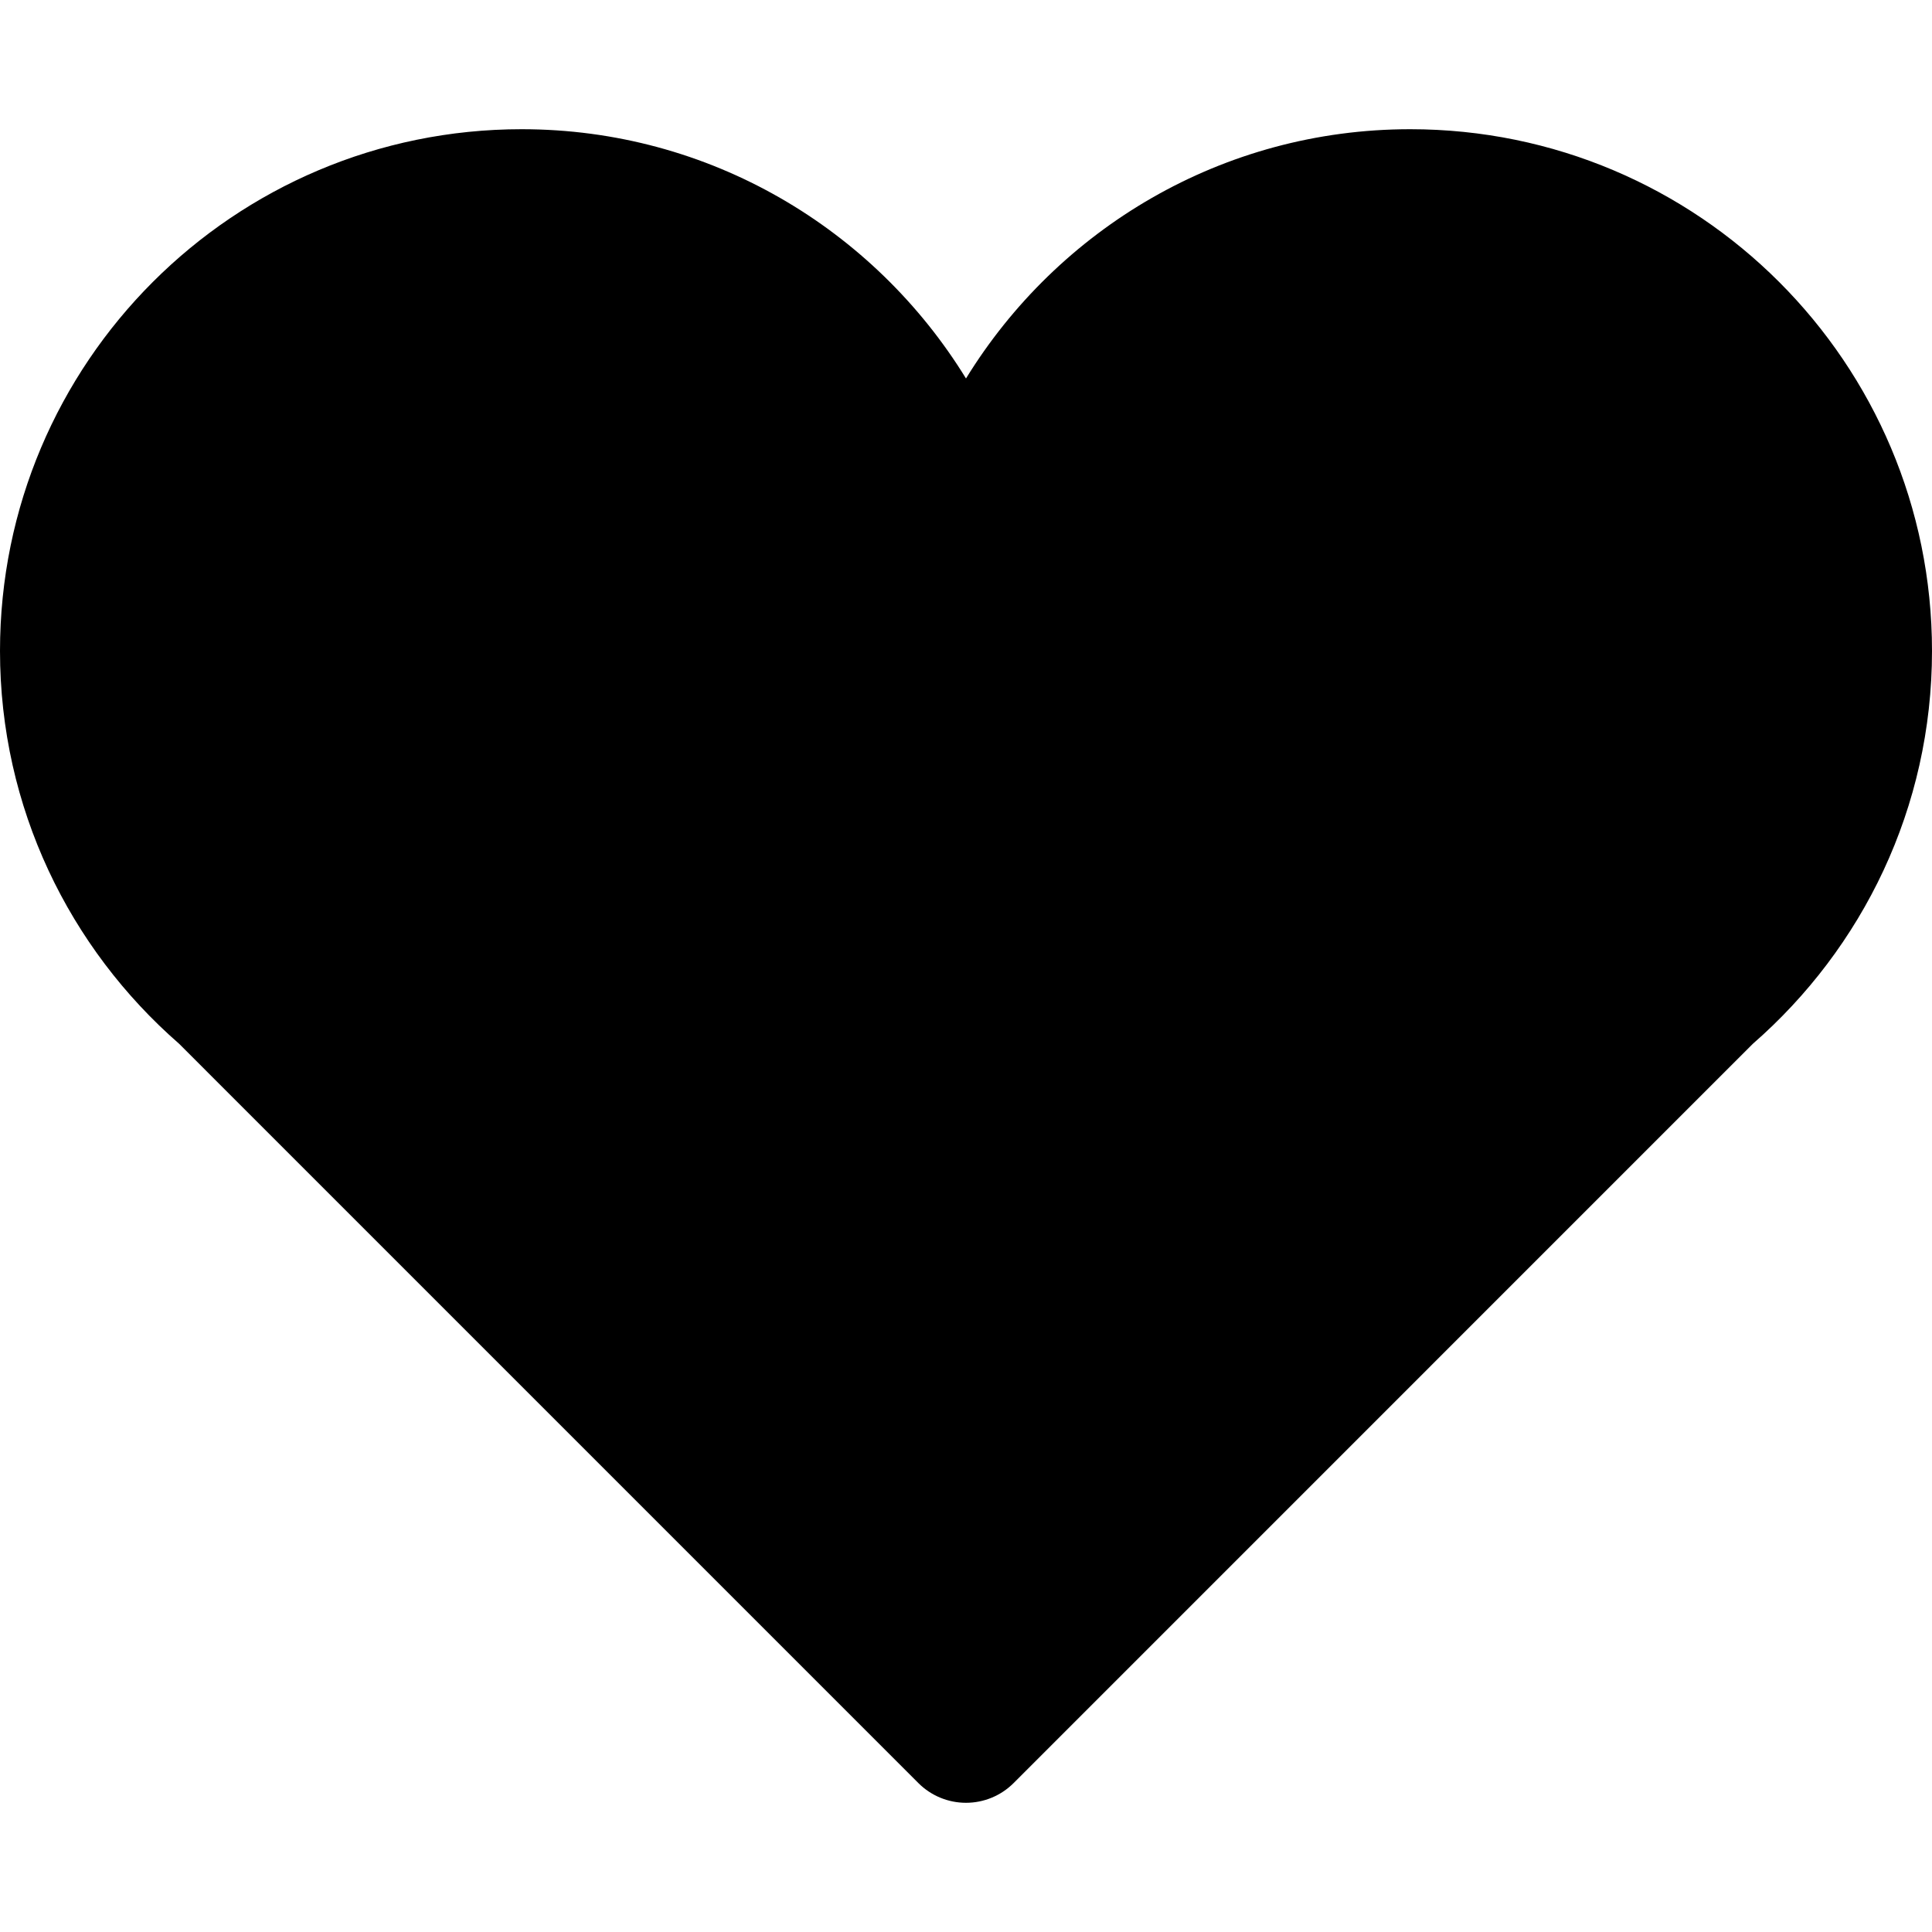
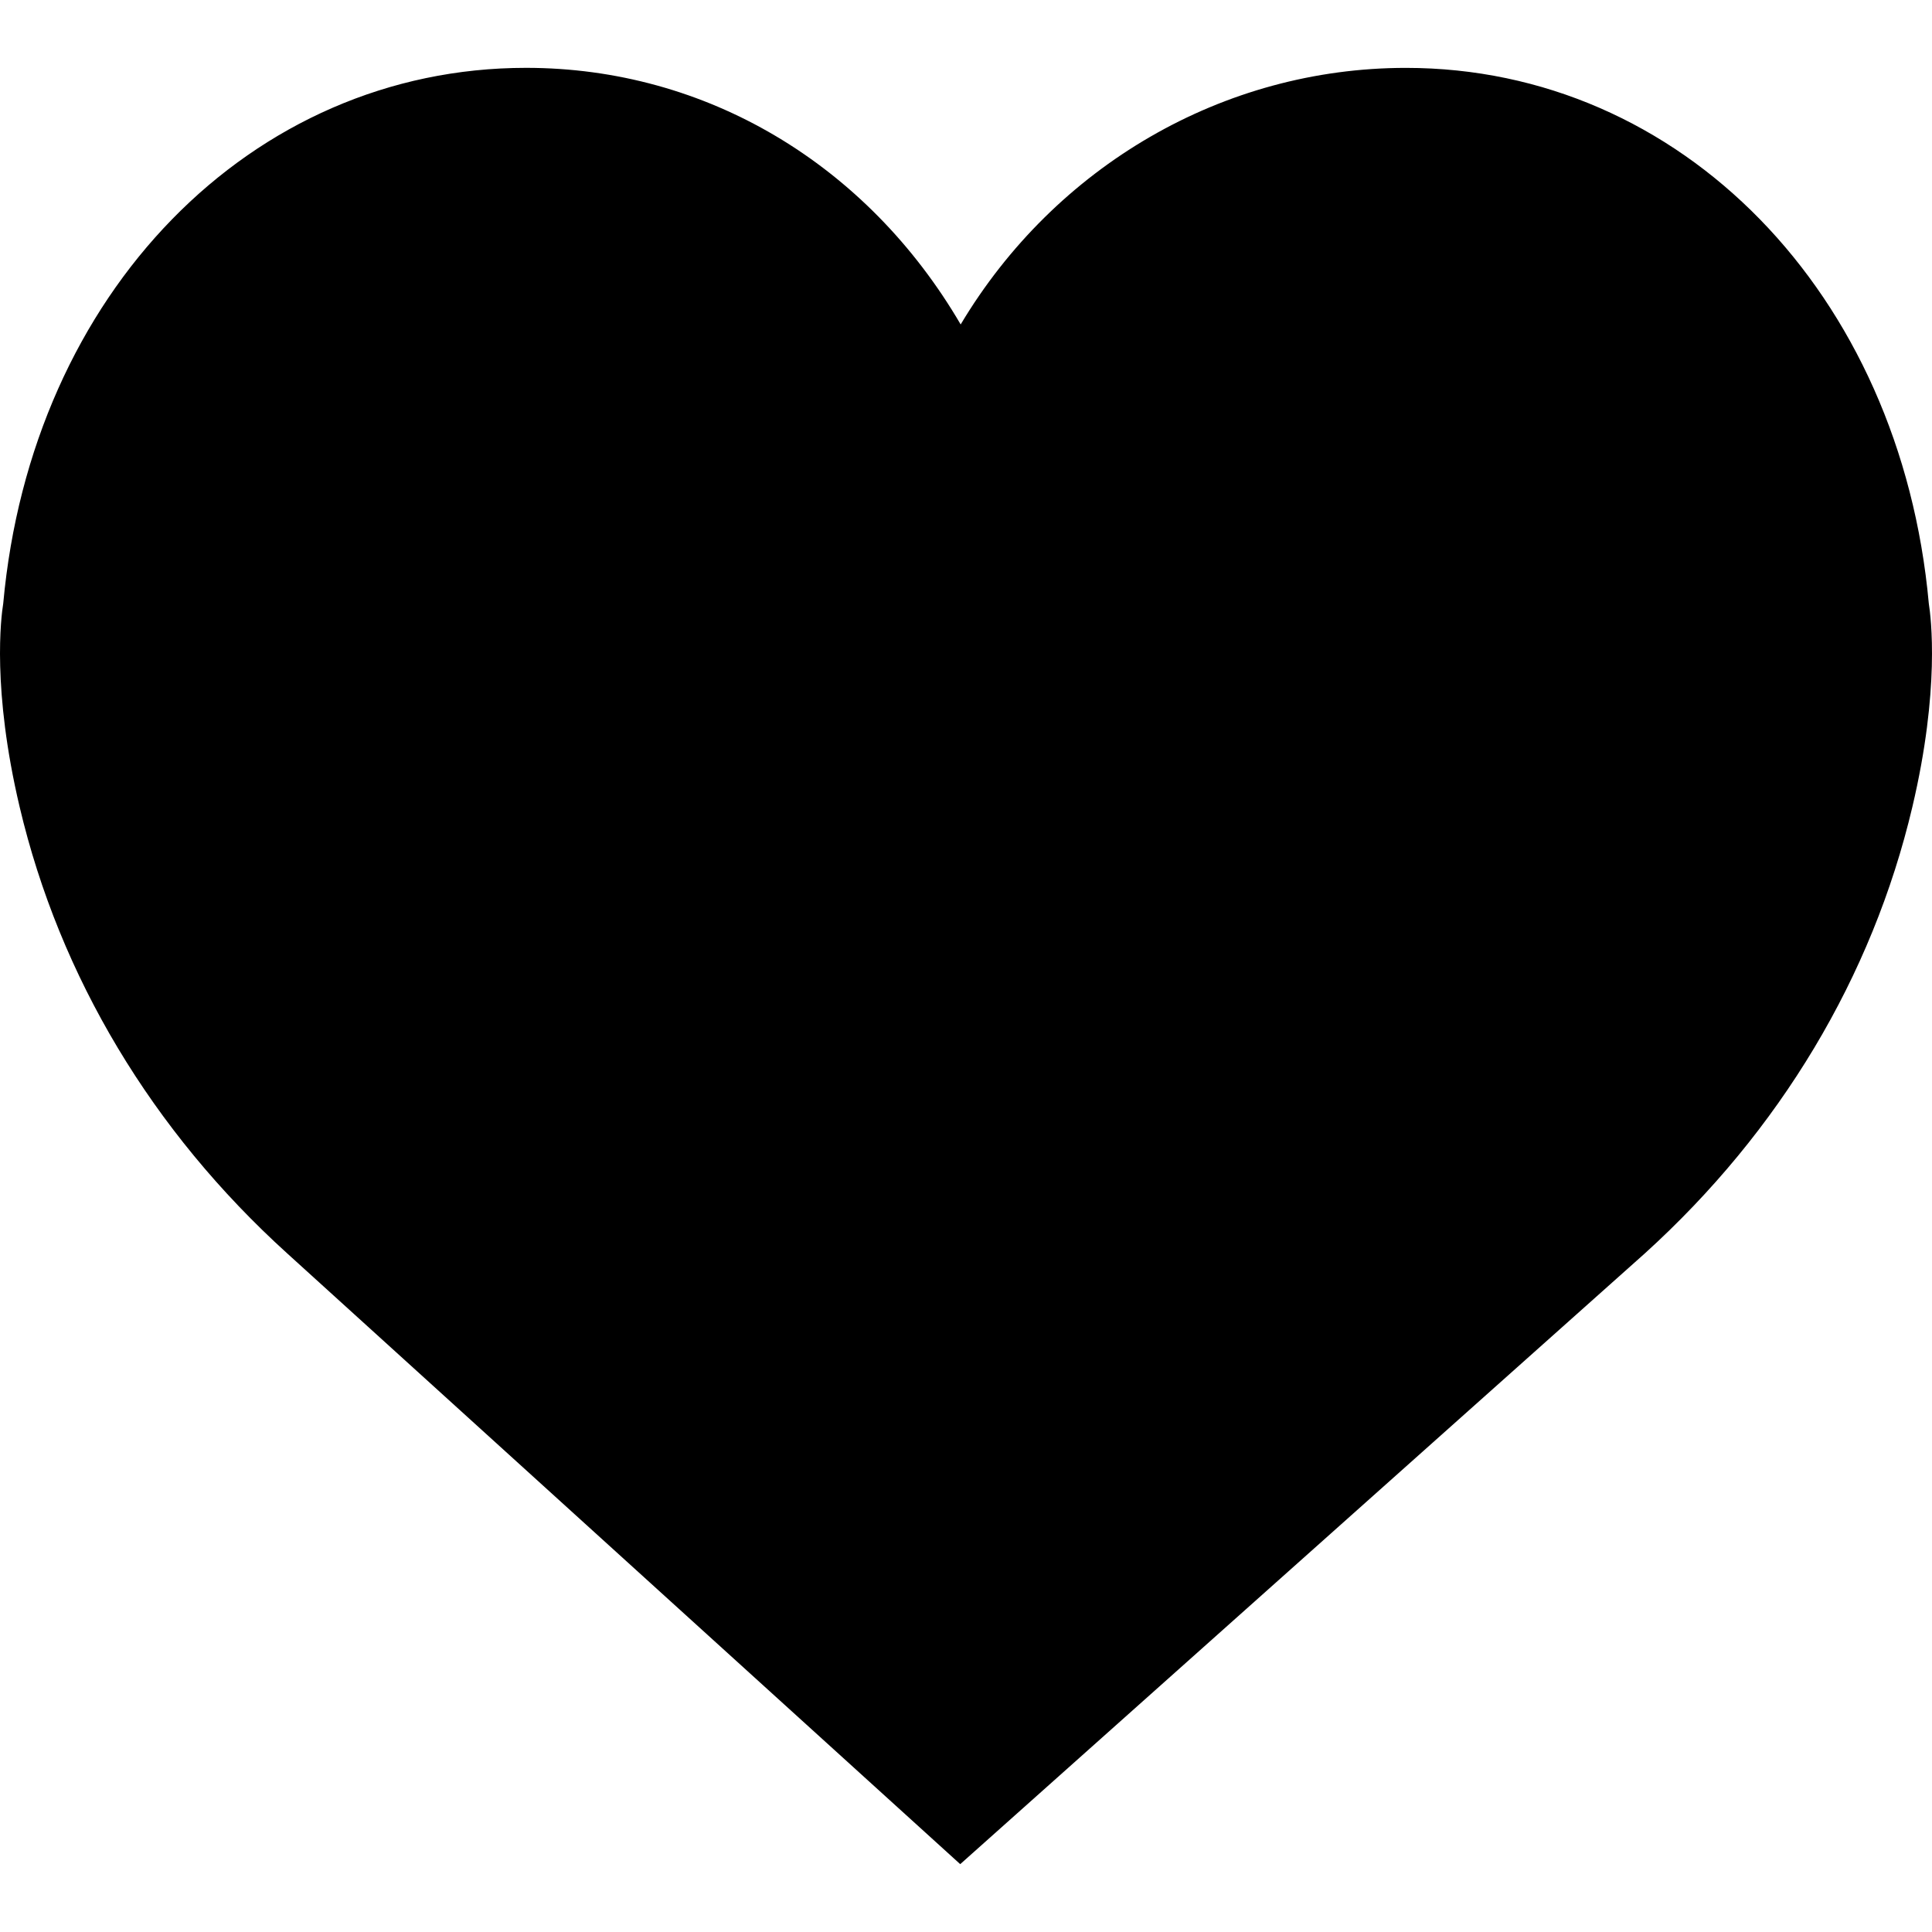
- <svg xmlns="http://www.w3.org/2000/svg" version="1.1" id="Capa_1" x="0px" y="0px" viewBox="0 0 492.719 492.719" style="enable-background:new 0 0 492.719 492.719;" xml:space="preserve">
-   <g>
-     <g id="Icons_18_">
-       <path d="M492.719,166.008c0-73.486-59.573-133.056-133.059-133.056c-47.985,0-89.891,25.484-113.302,63.569    c-23.408-38.085-65.332-63.569-113.316-63.569C59.556,32.952,0,92.522,0,166.008c0,40.009,17.729,75.803,45.671,100.178    l188.545,188.553c3.22,3.22,7.587,5.029,12.142,5.029c4.555,0,8.922-1.809,12.142-5.029l188.545-188.553    C474.988,241.811,492.719,206.017,492.719,166.008z" />
-     </g>
-   </g>
+ <svg xmlns="http://www.w3.org/2000/svg" version="1.1" id="Capa_1" x="0px" y="0px" viewBox="0 0 51.997 51.997" style="enable-background:new 0 0 51.997 51.997;" xml:space="preserve">
+   <path d="M51.911,16.242C51.152,7.888,45.239,1.827,37.839,1.827c-4.93,0-9.444,2.653-11.984,6.905  c-2.517-4.307-6.846-6.906-11.697-6.906c-7.399,0-13.313,6.061-14.071,14.415c-0.06,0.369-0.306,2.311,0.442,5.478  c1.078,4.568,3.568,8.723,7.199,12.013l18.115,16.439l18.426-16.438c3.631-3.291,6.121-7.445,7.199-12.014  C52.216,18.553,51.97,16.611,51.911,16.242z" />
  <g>
</g>
  <g>
</g>
  <g>
</g>
  <g>
</g>
  <g>
</g>
  <g>
</g>
  <g>
</g>
  <g>
</g>
  <g>
</g>
  <g>
</g>
  <g>
</g>
  <g>
</g>
  <g>
</g>
  <g>
</g>
  <g>
</g>
</svg>
